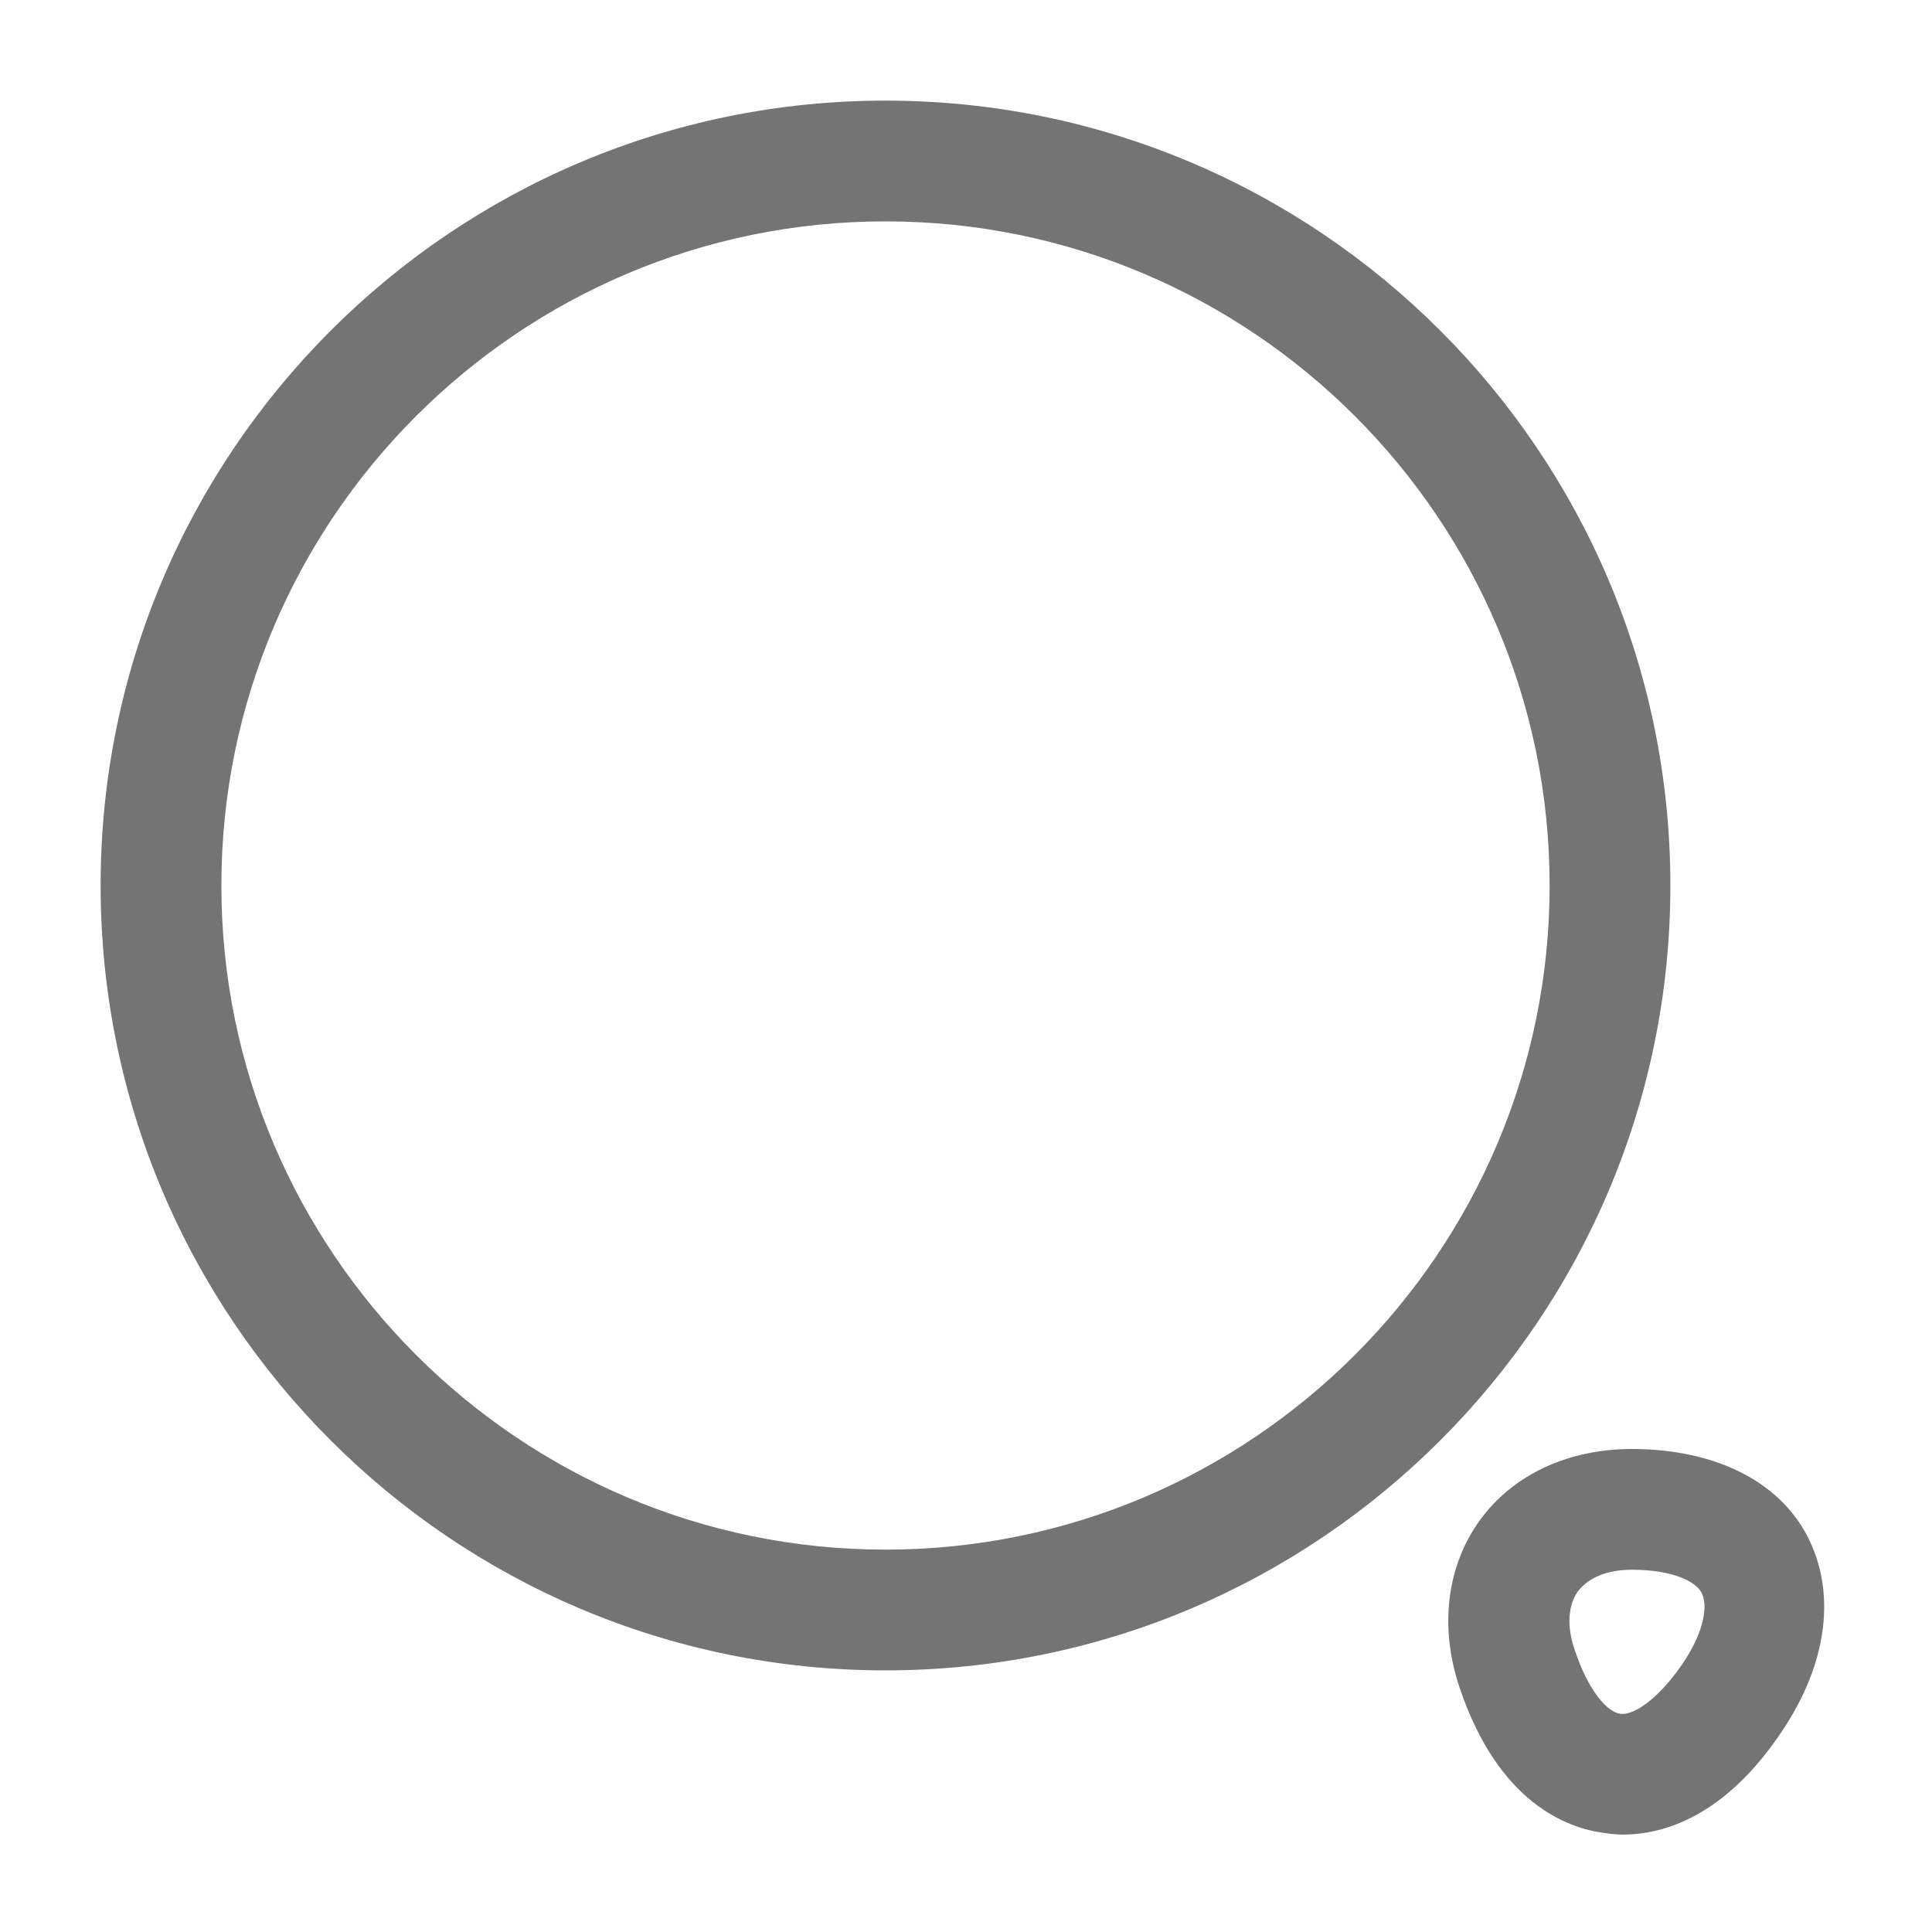
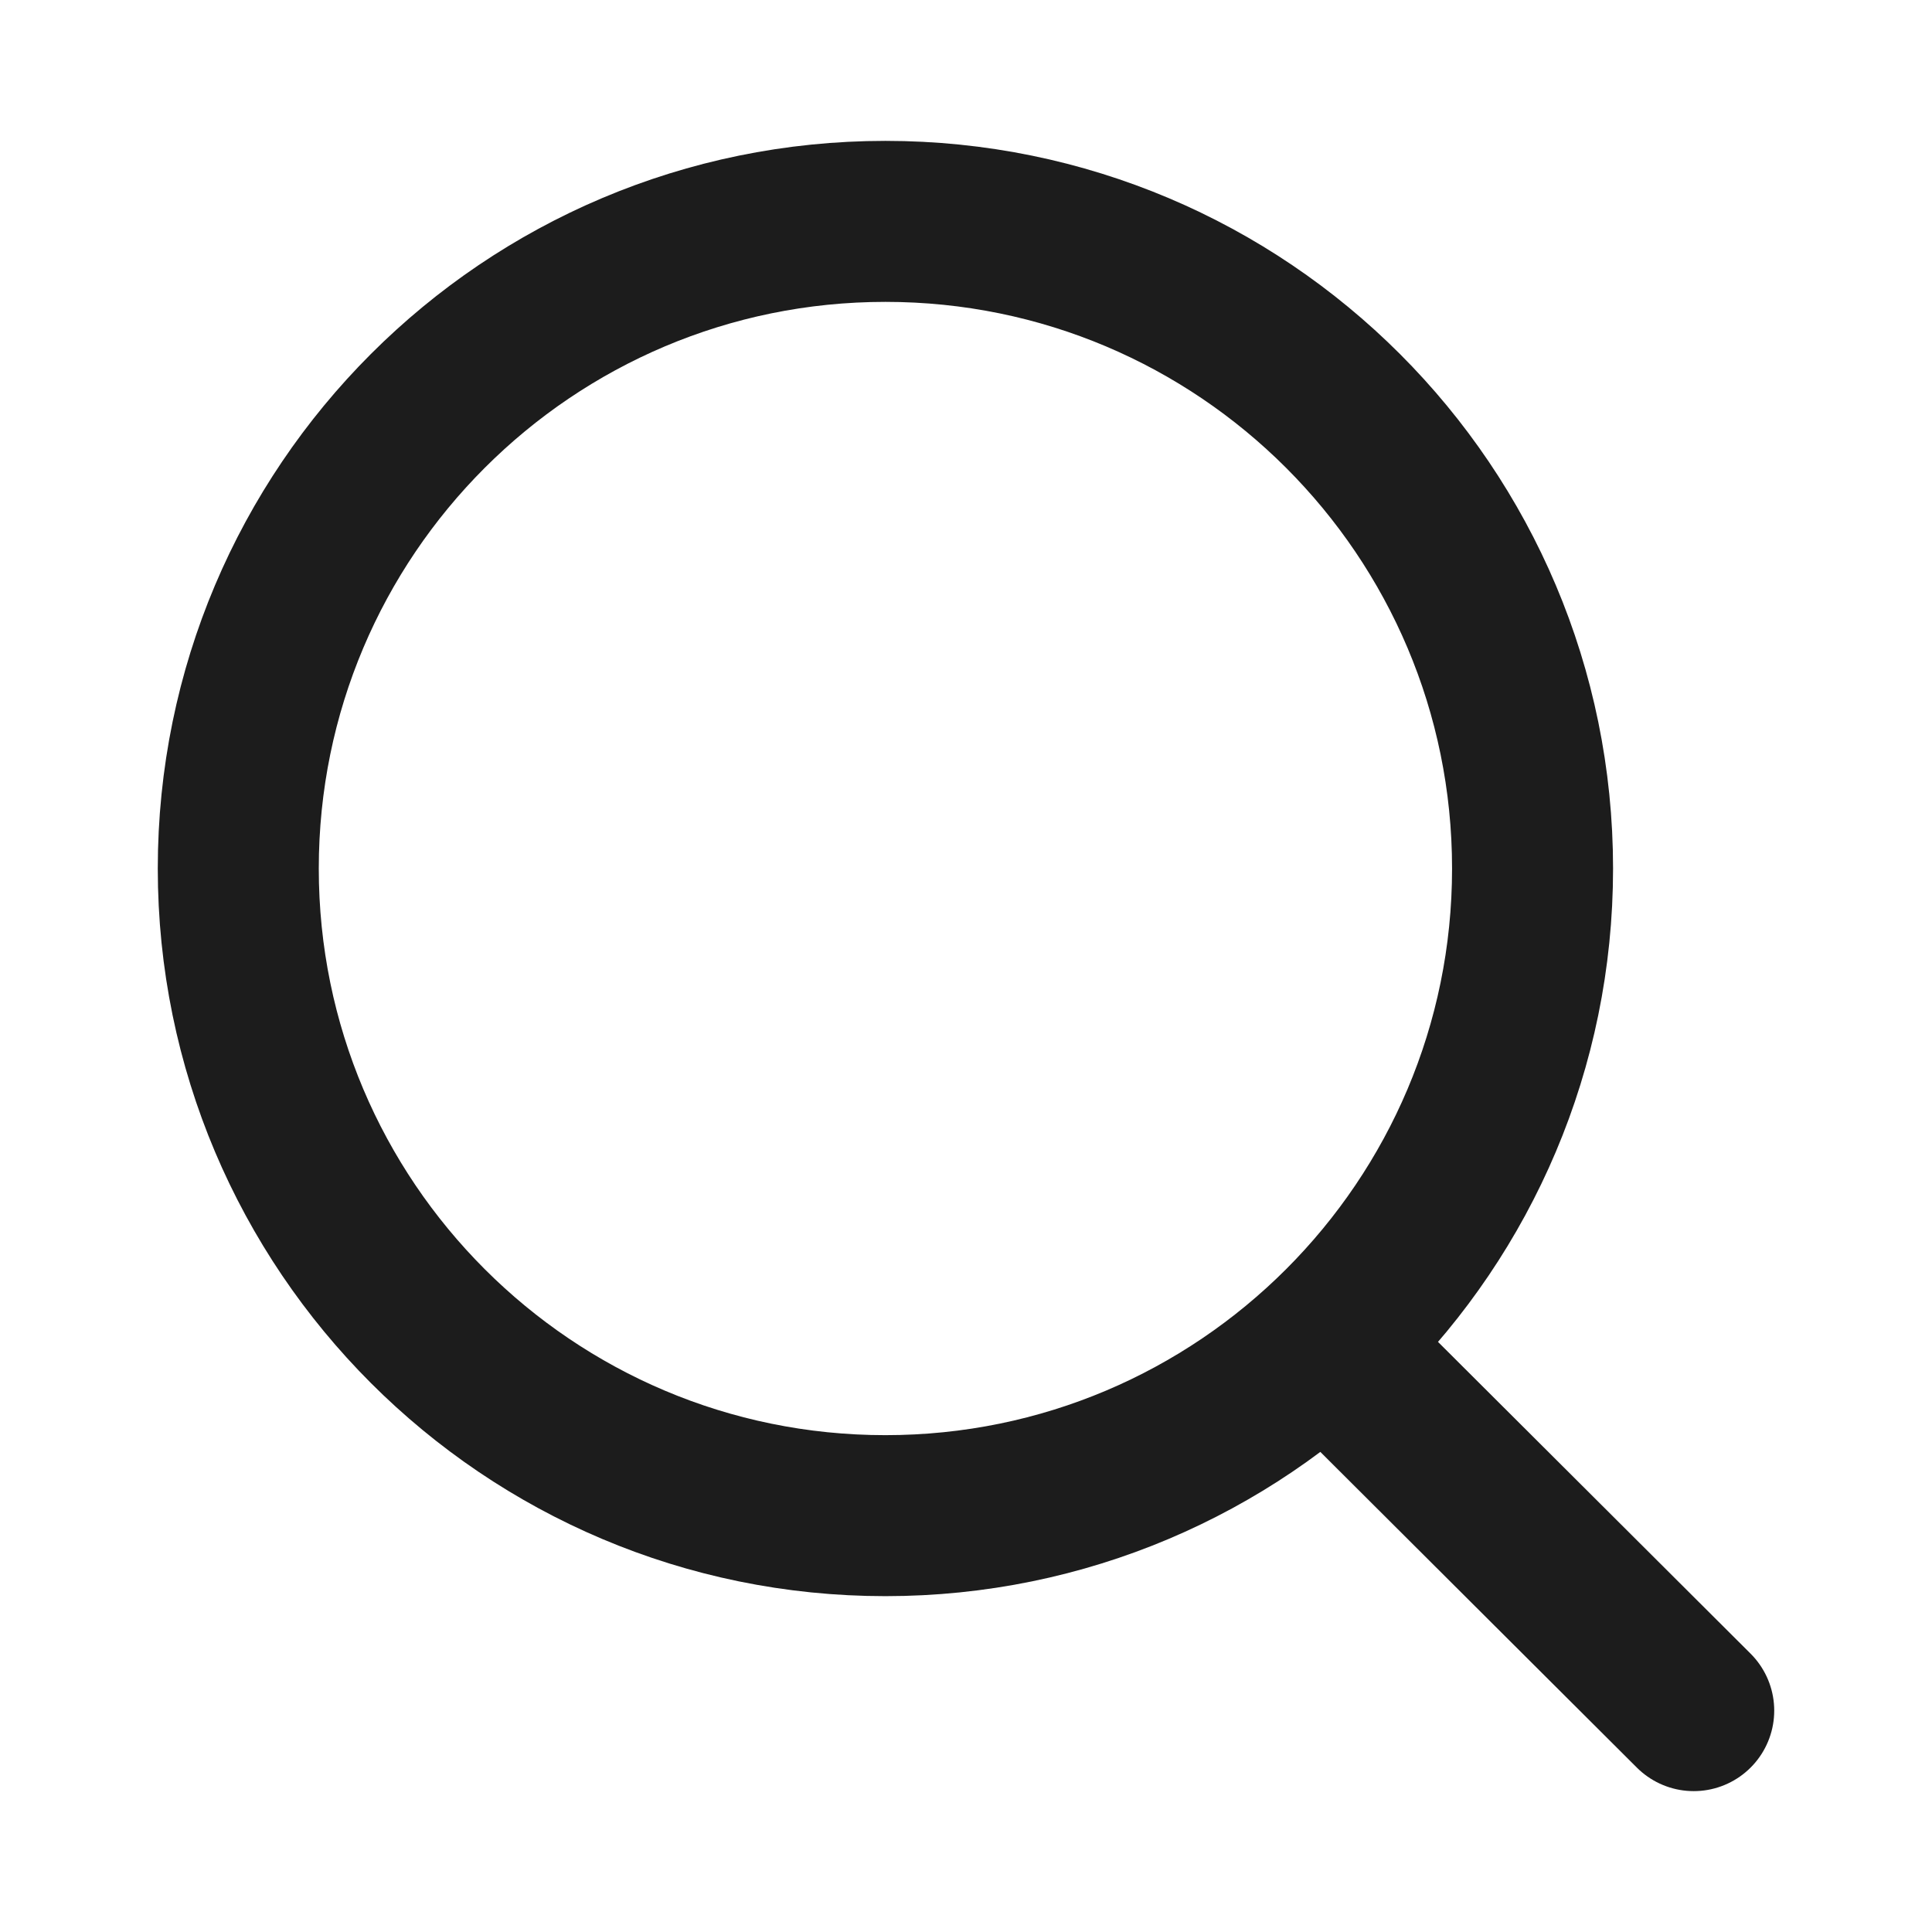
<svg xmlns="http://www.w3.org/2000/svg" width="24" height="24" viewBox="0 0 24 24" fill="none">
-   <path d="M11 20.75C5.62 20.75 1.25 16.38 1.25 11C1.25 5.62 5.62 1.25 11 1.25C16.38 1.25 20.75 5.62 20.75 11C20.75 16.38 16.38 20.75 11 20.75ZM11 2.75C6.45 2.75 2.75 6.45 2.75 11C2.75 15.55 6.45 19.25 11 19.25C15.55 19.25 19.25 15.55 19.25 11C19.25 6.45 15.55 2.75 11 2.75Z" fill="#747474" />
-   <path d="M20.16 22.79C20.08 22.79 20 22.78 19.93 22.77C19.46 22.71 18.61 22.39 18.13 20.96C17.88 20.21 17.97 19.46 18.38 18.89C18.79 18.32 19.48 18 20.27 18C21.29 18 22.09 18.39 22.45 19.08C22.81 19.77 22.71 20.65 22.14 21.5C21.43 22.57 20.66 22.79 20.16 22.79ZM19.56 20.49C19.73 21.01 19.97 21.27 20.13 21.29C20.29 21.31 20.59 21.12 20.9 20.67C21.19 20.24 21.21 19.93 21.14 19.79C21.07 19.65 20.79 19.5 20.27 19.5C19.96 19.5 19.73 19.6 19.6 19.77C19.48 19.94 19.46 20.2 19.56 20.49Z" fill="#747474" />
+   <g id="Iconly/Sharp/Search">
+     <circle id="Ellipse_739" cx="10.999" cy="10.789" r="8.039" stroke="#1C1C1C" stroke-width="2" stroke-linecap="square" />
+     <path id="Line_181" d="M16.486 16.708L21.04 21.25" stroke="#1C1C1C" stroke-width="2" stroke-linecap="round" />
+   </g>
</svg>
